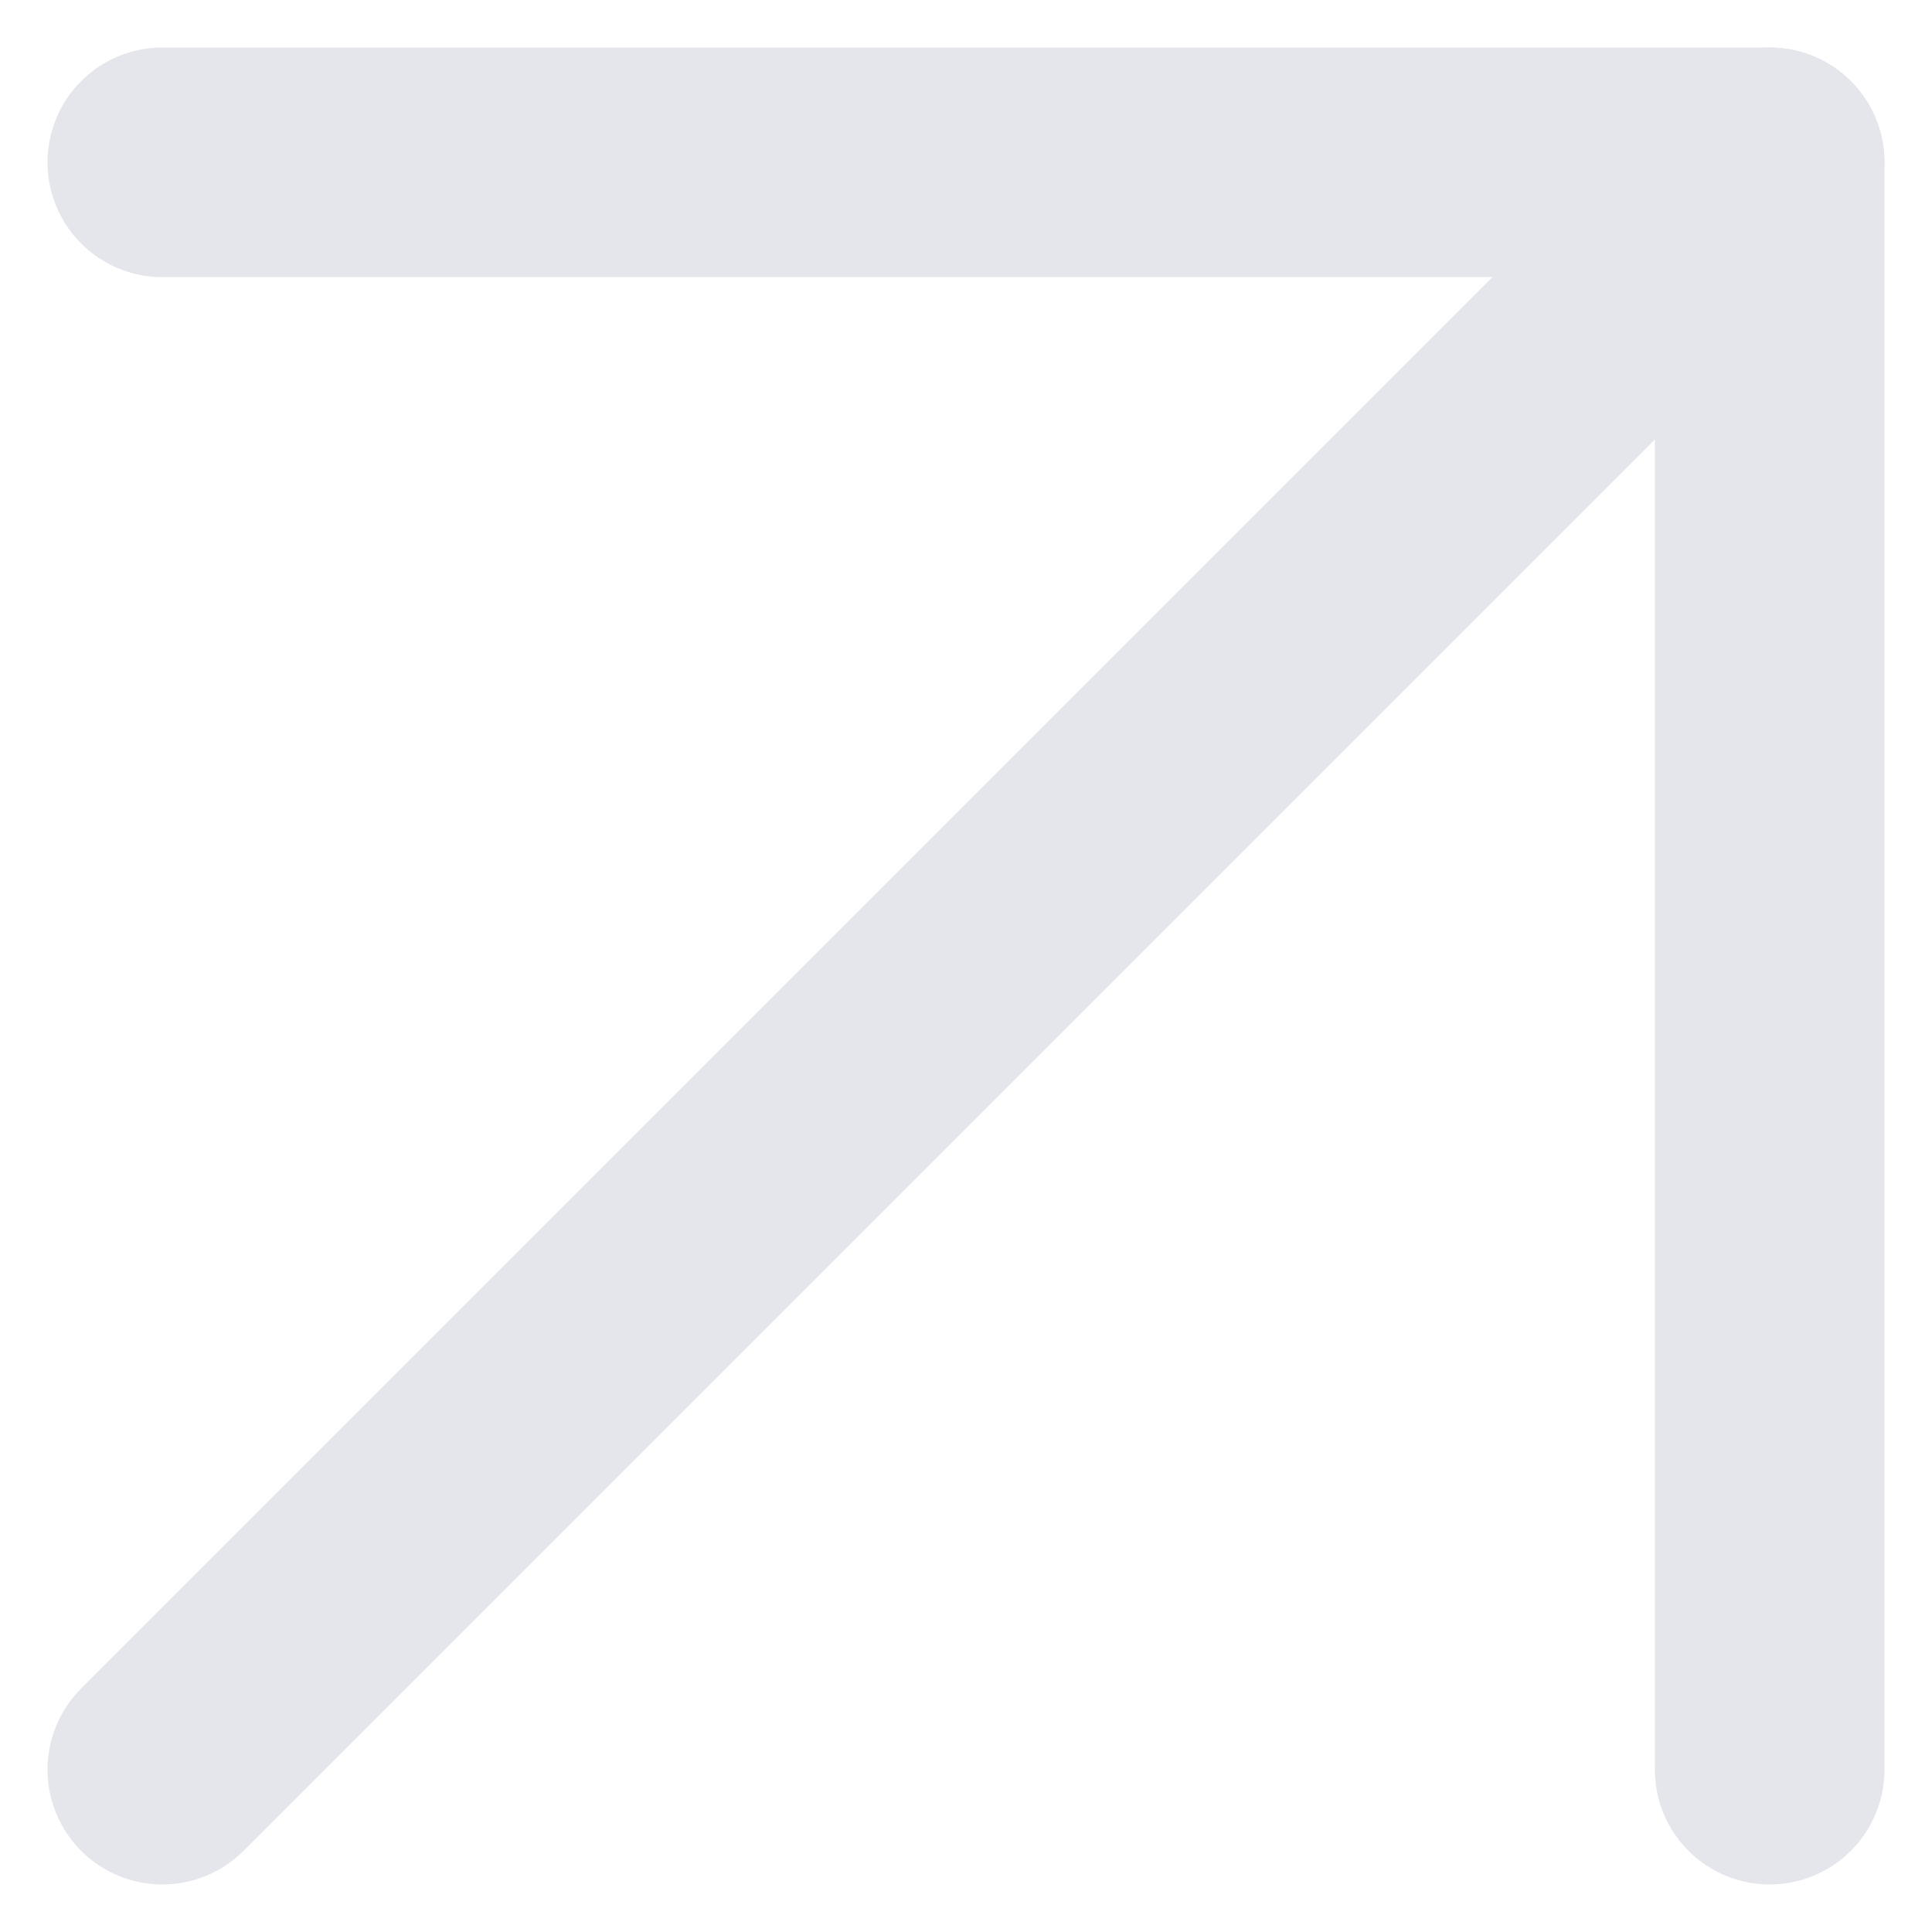
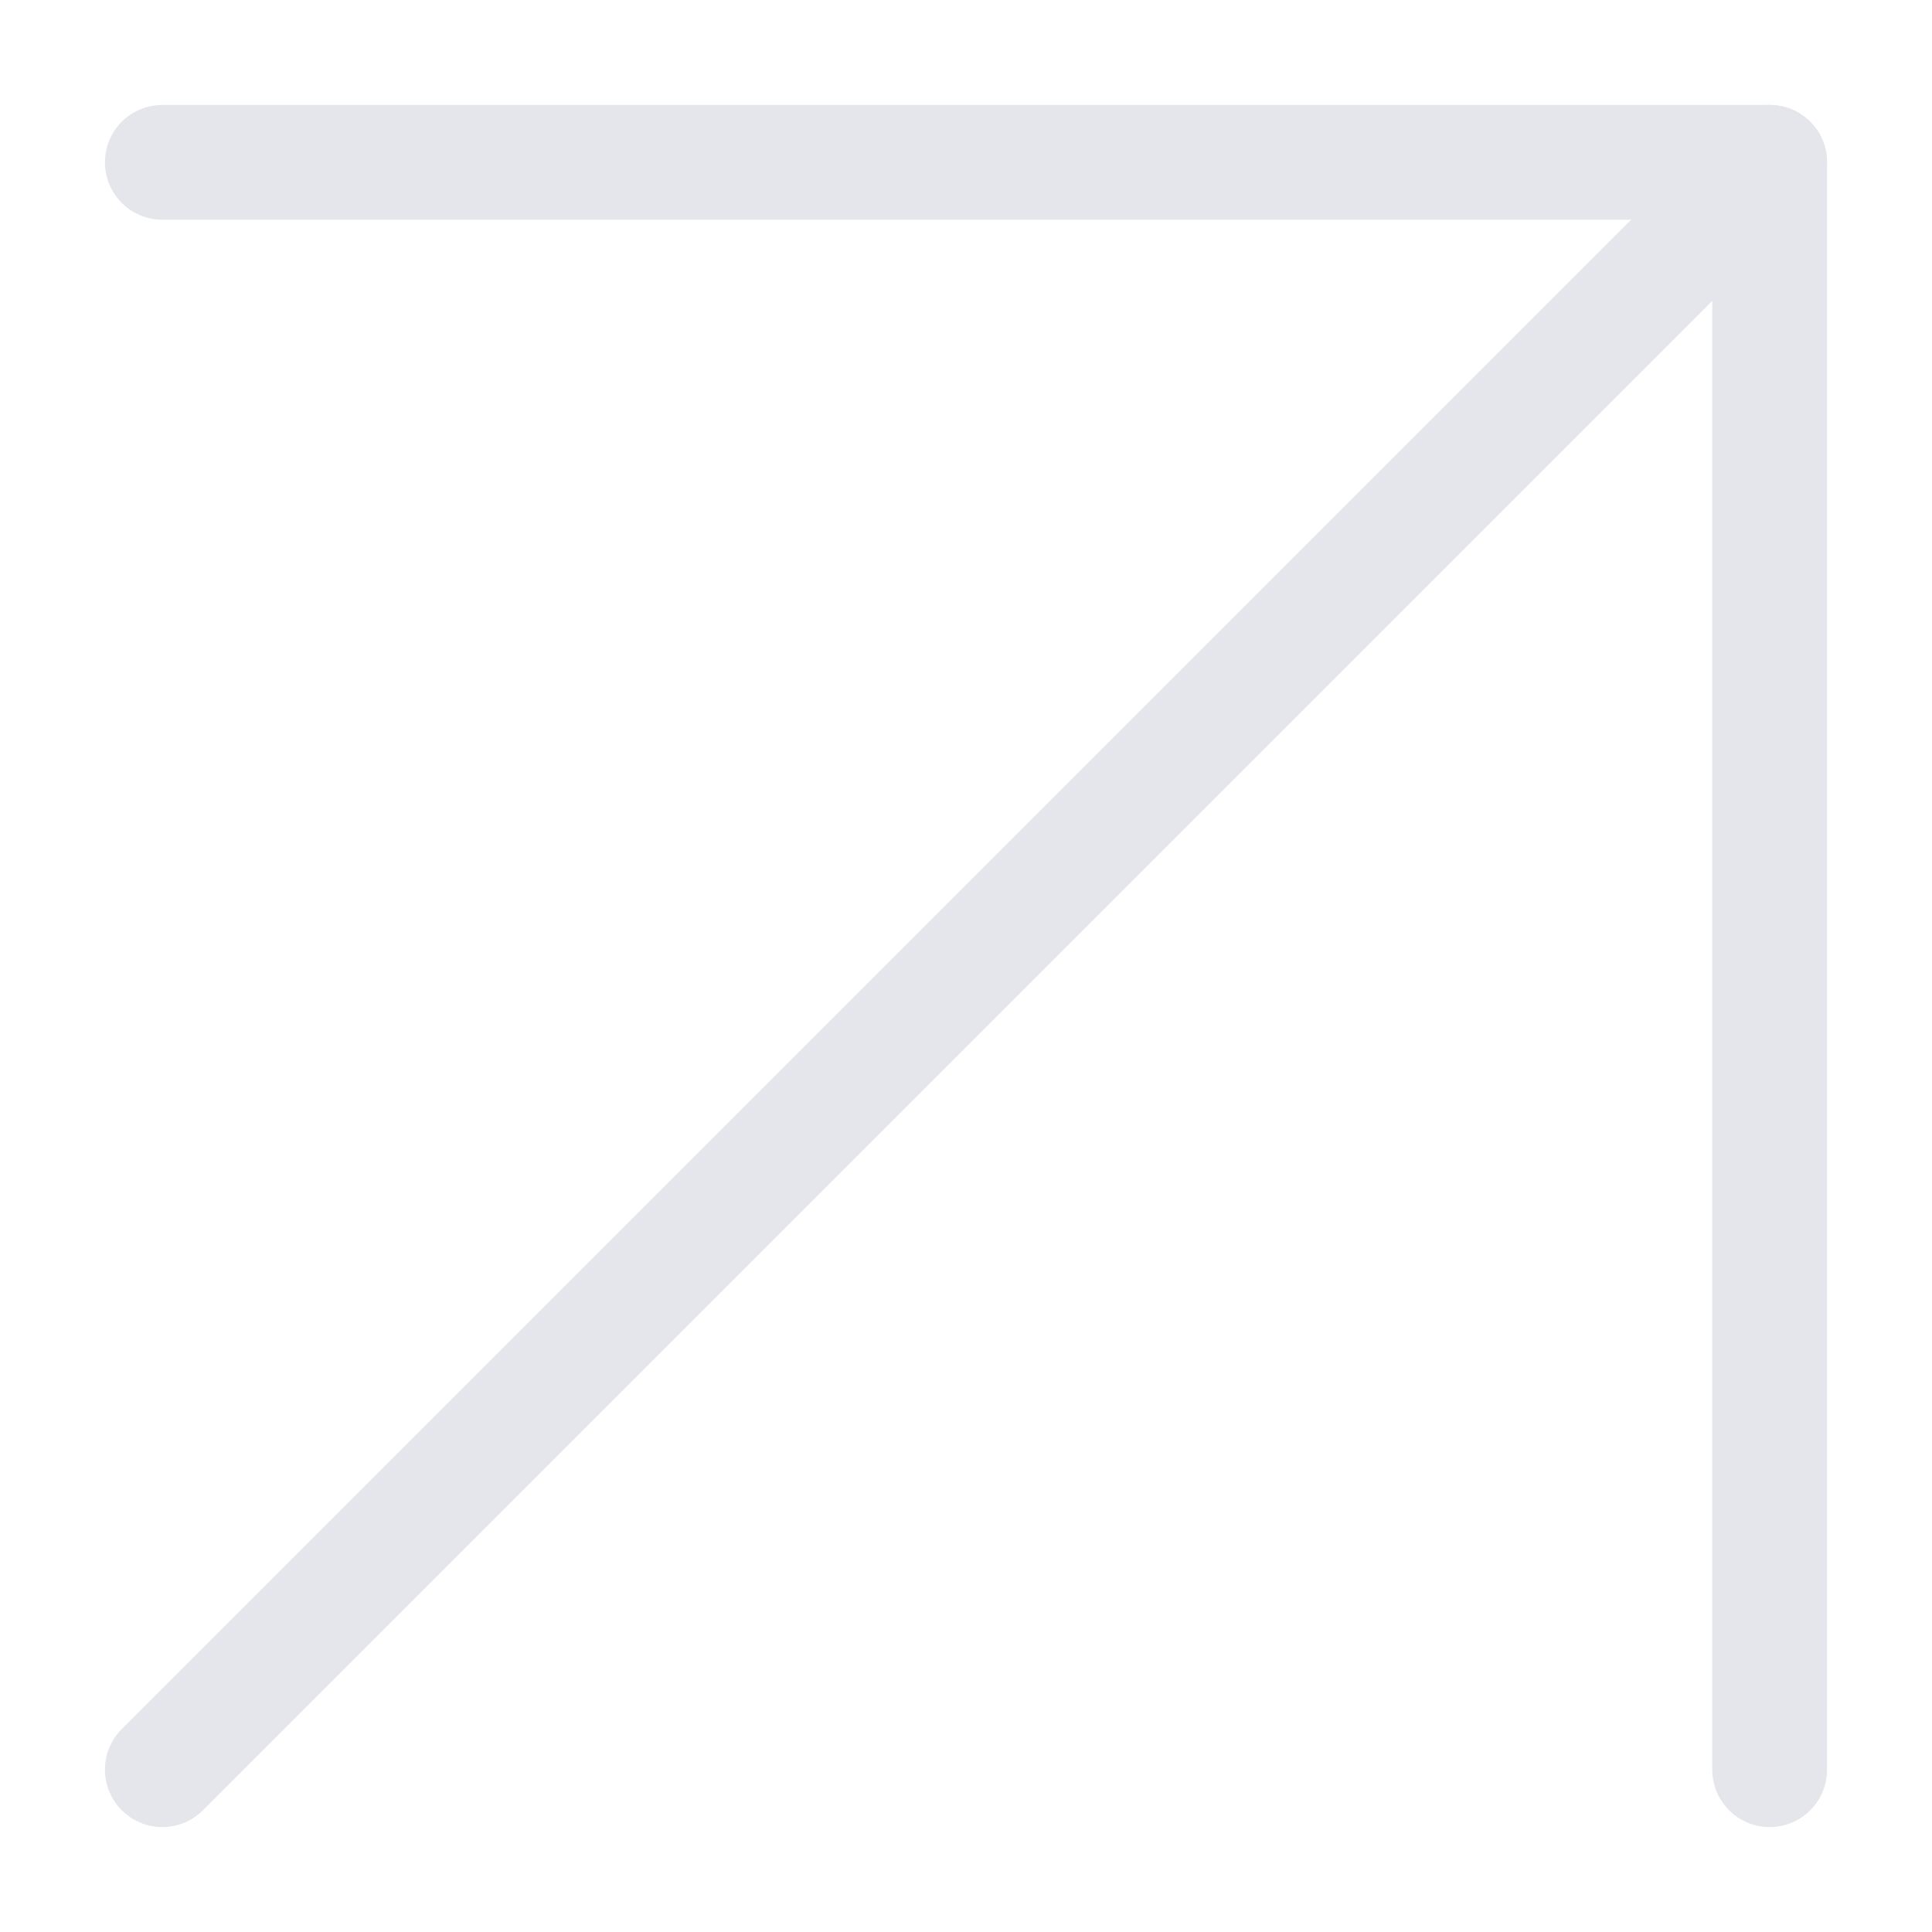
<svg xmlns="http://www.w3.org/2000/svg" width="16.828" height="16.828" viewBox="0 0 16.828 16.828">
  <g id="open" transform="translate(-5.586 -5.586)">
-     <line id="Linha_16" data-name="Linha 16" y1="14" x2="14" transform="translate(7 7)" fill="none" stroke="#e4e6eb" stroke-linecap="round" stroke-linejoin="round" stroke-width="2" />
-     <path id="Caminho_178" data-name="Caminho 178" d="M7,7H21V21" transform="translate(0 0)" fill="none" stroke="#e4e6eb" stroke-linecap="round" stroke-linejoin="round" stroke-width="2" />
+     <line id="Linha_16" data-name="Linha 16" y1="14" x2="14" transform="translate(7 7)" fill="none" stroke="#e4e6eb" stroke-linecap="round" stroke-linejoin="round" stroke-width="1" />
+     <path id="Caminho_178" data-name="Caminho 178" d="M7,7H21V21" transform="translate(0 0)" fill="none" stroke="#e4e6eb" stroke-linecap="round" stroke-linejoin="round" stroke-width="1" />
  </g>
</svg>
